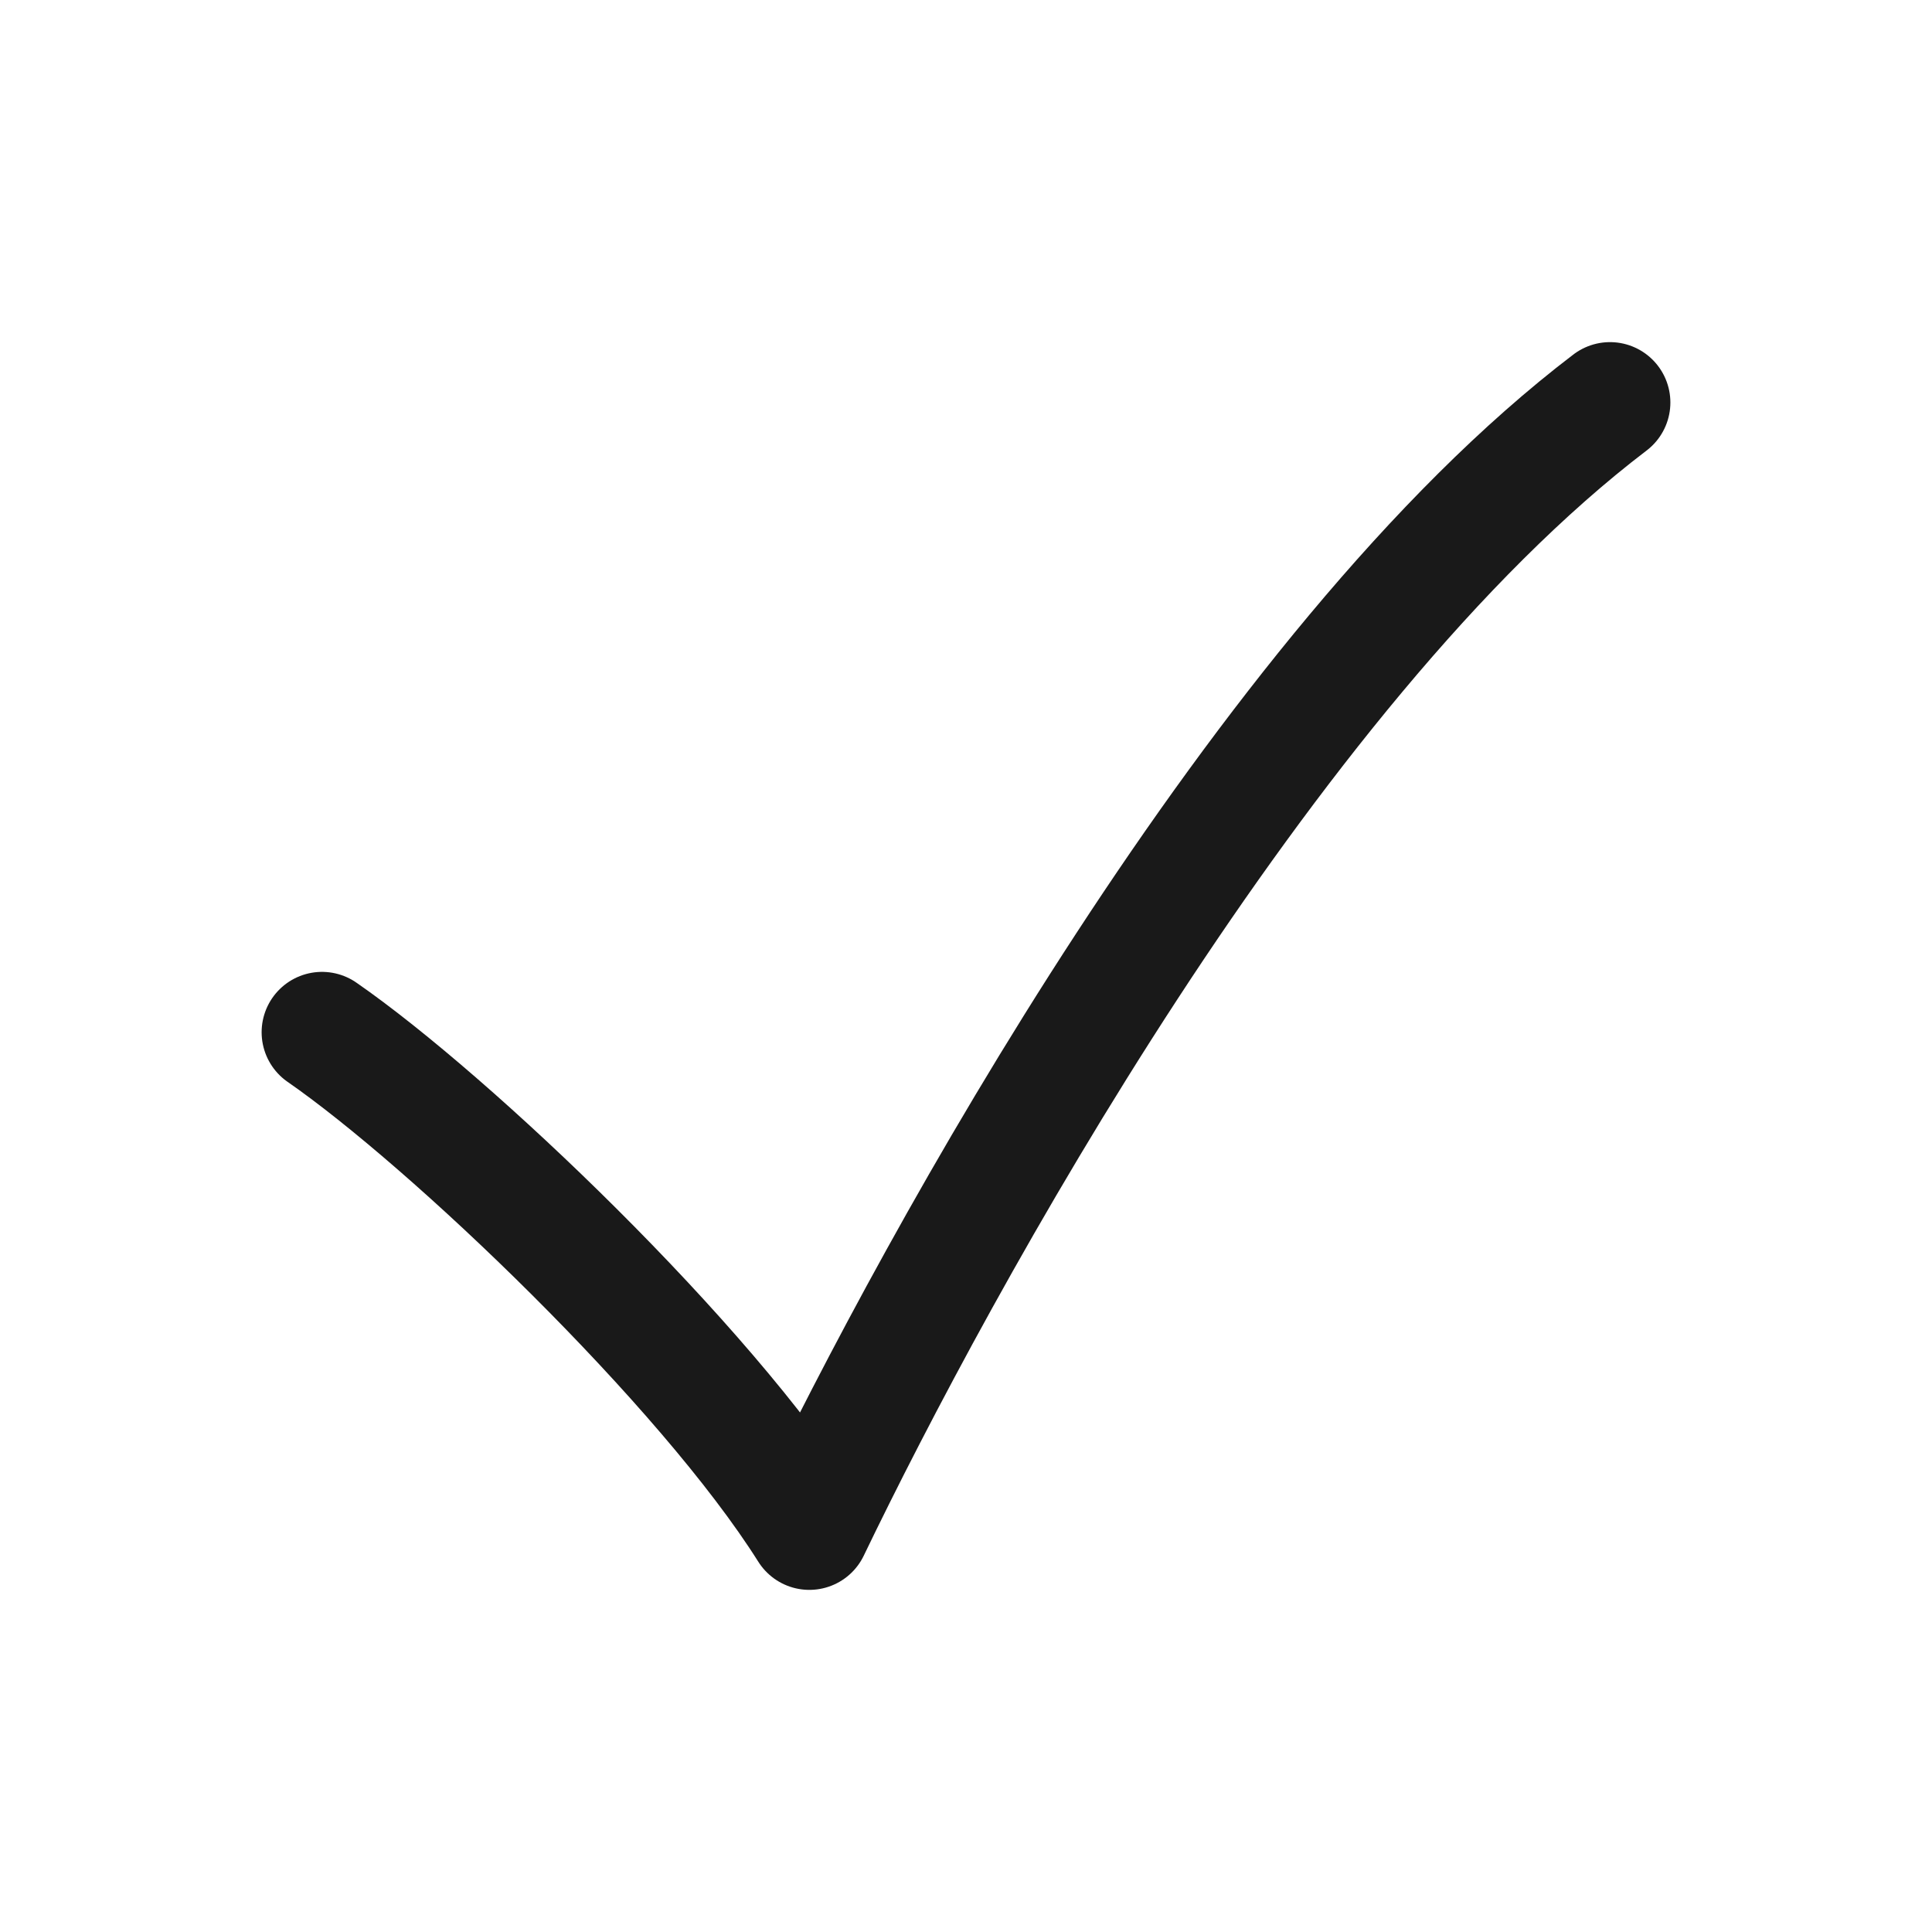
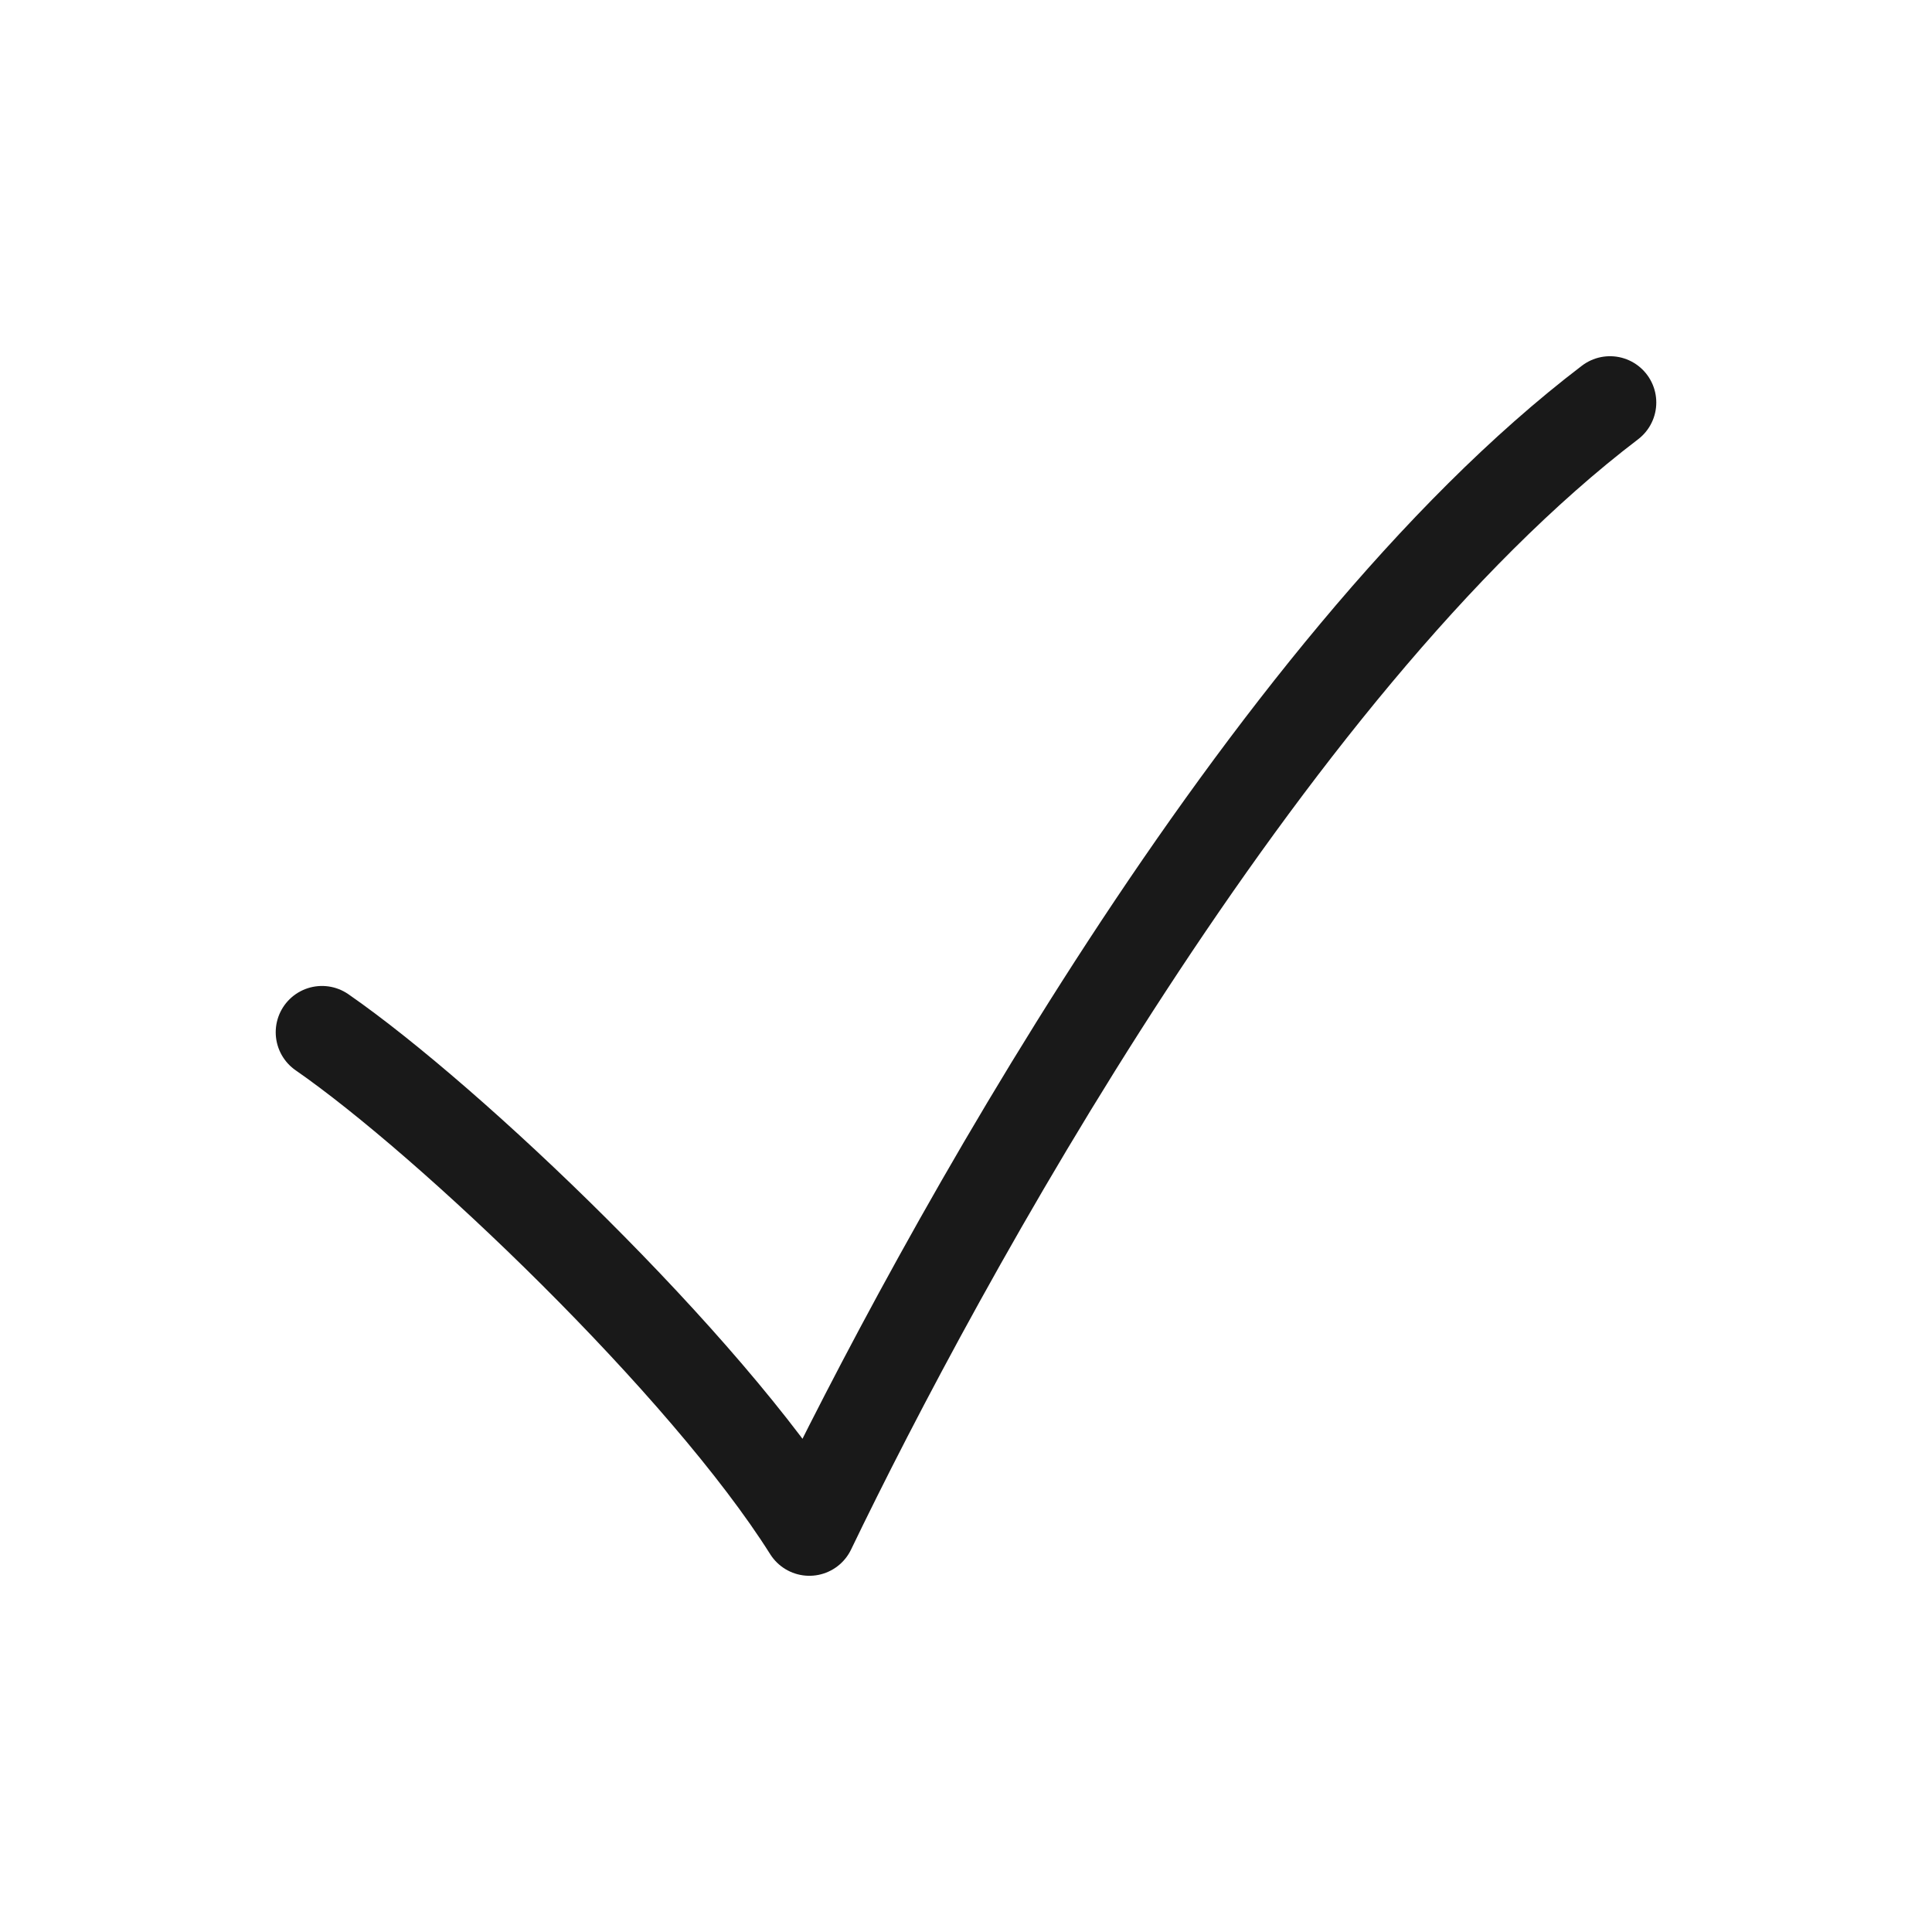
<svg xmlns="http://www.w3.org/2000/svg" width="24" height="24" viewBox="0 0 24 24" fill="none">
-   <path d="M4 12.823C5.586 13.922 8.757 16.941 10.054 19C11.64 15.706 15.676 8.294 20 5" stroke="black" stroke-opacity="0.9" stroke-width="1.5" stroke-linecap="round" stroke-linejoin="round" />
+   <path d="M4 12.823C5.586 13.922 8.757 16.941 10.054 19C11.64 15.706 15.676 8.294 20 5" stroke="black" stroke-opacity="0.9" stroke-width="1.15" stroke-linecap="round" stroke-linejoin="round" />
</svg>
